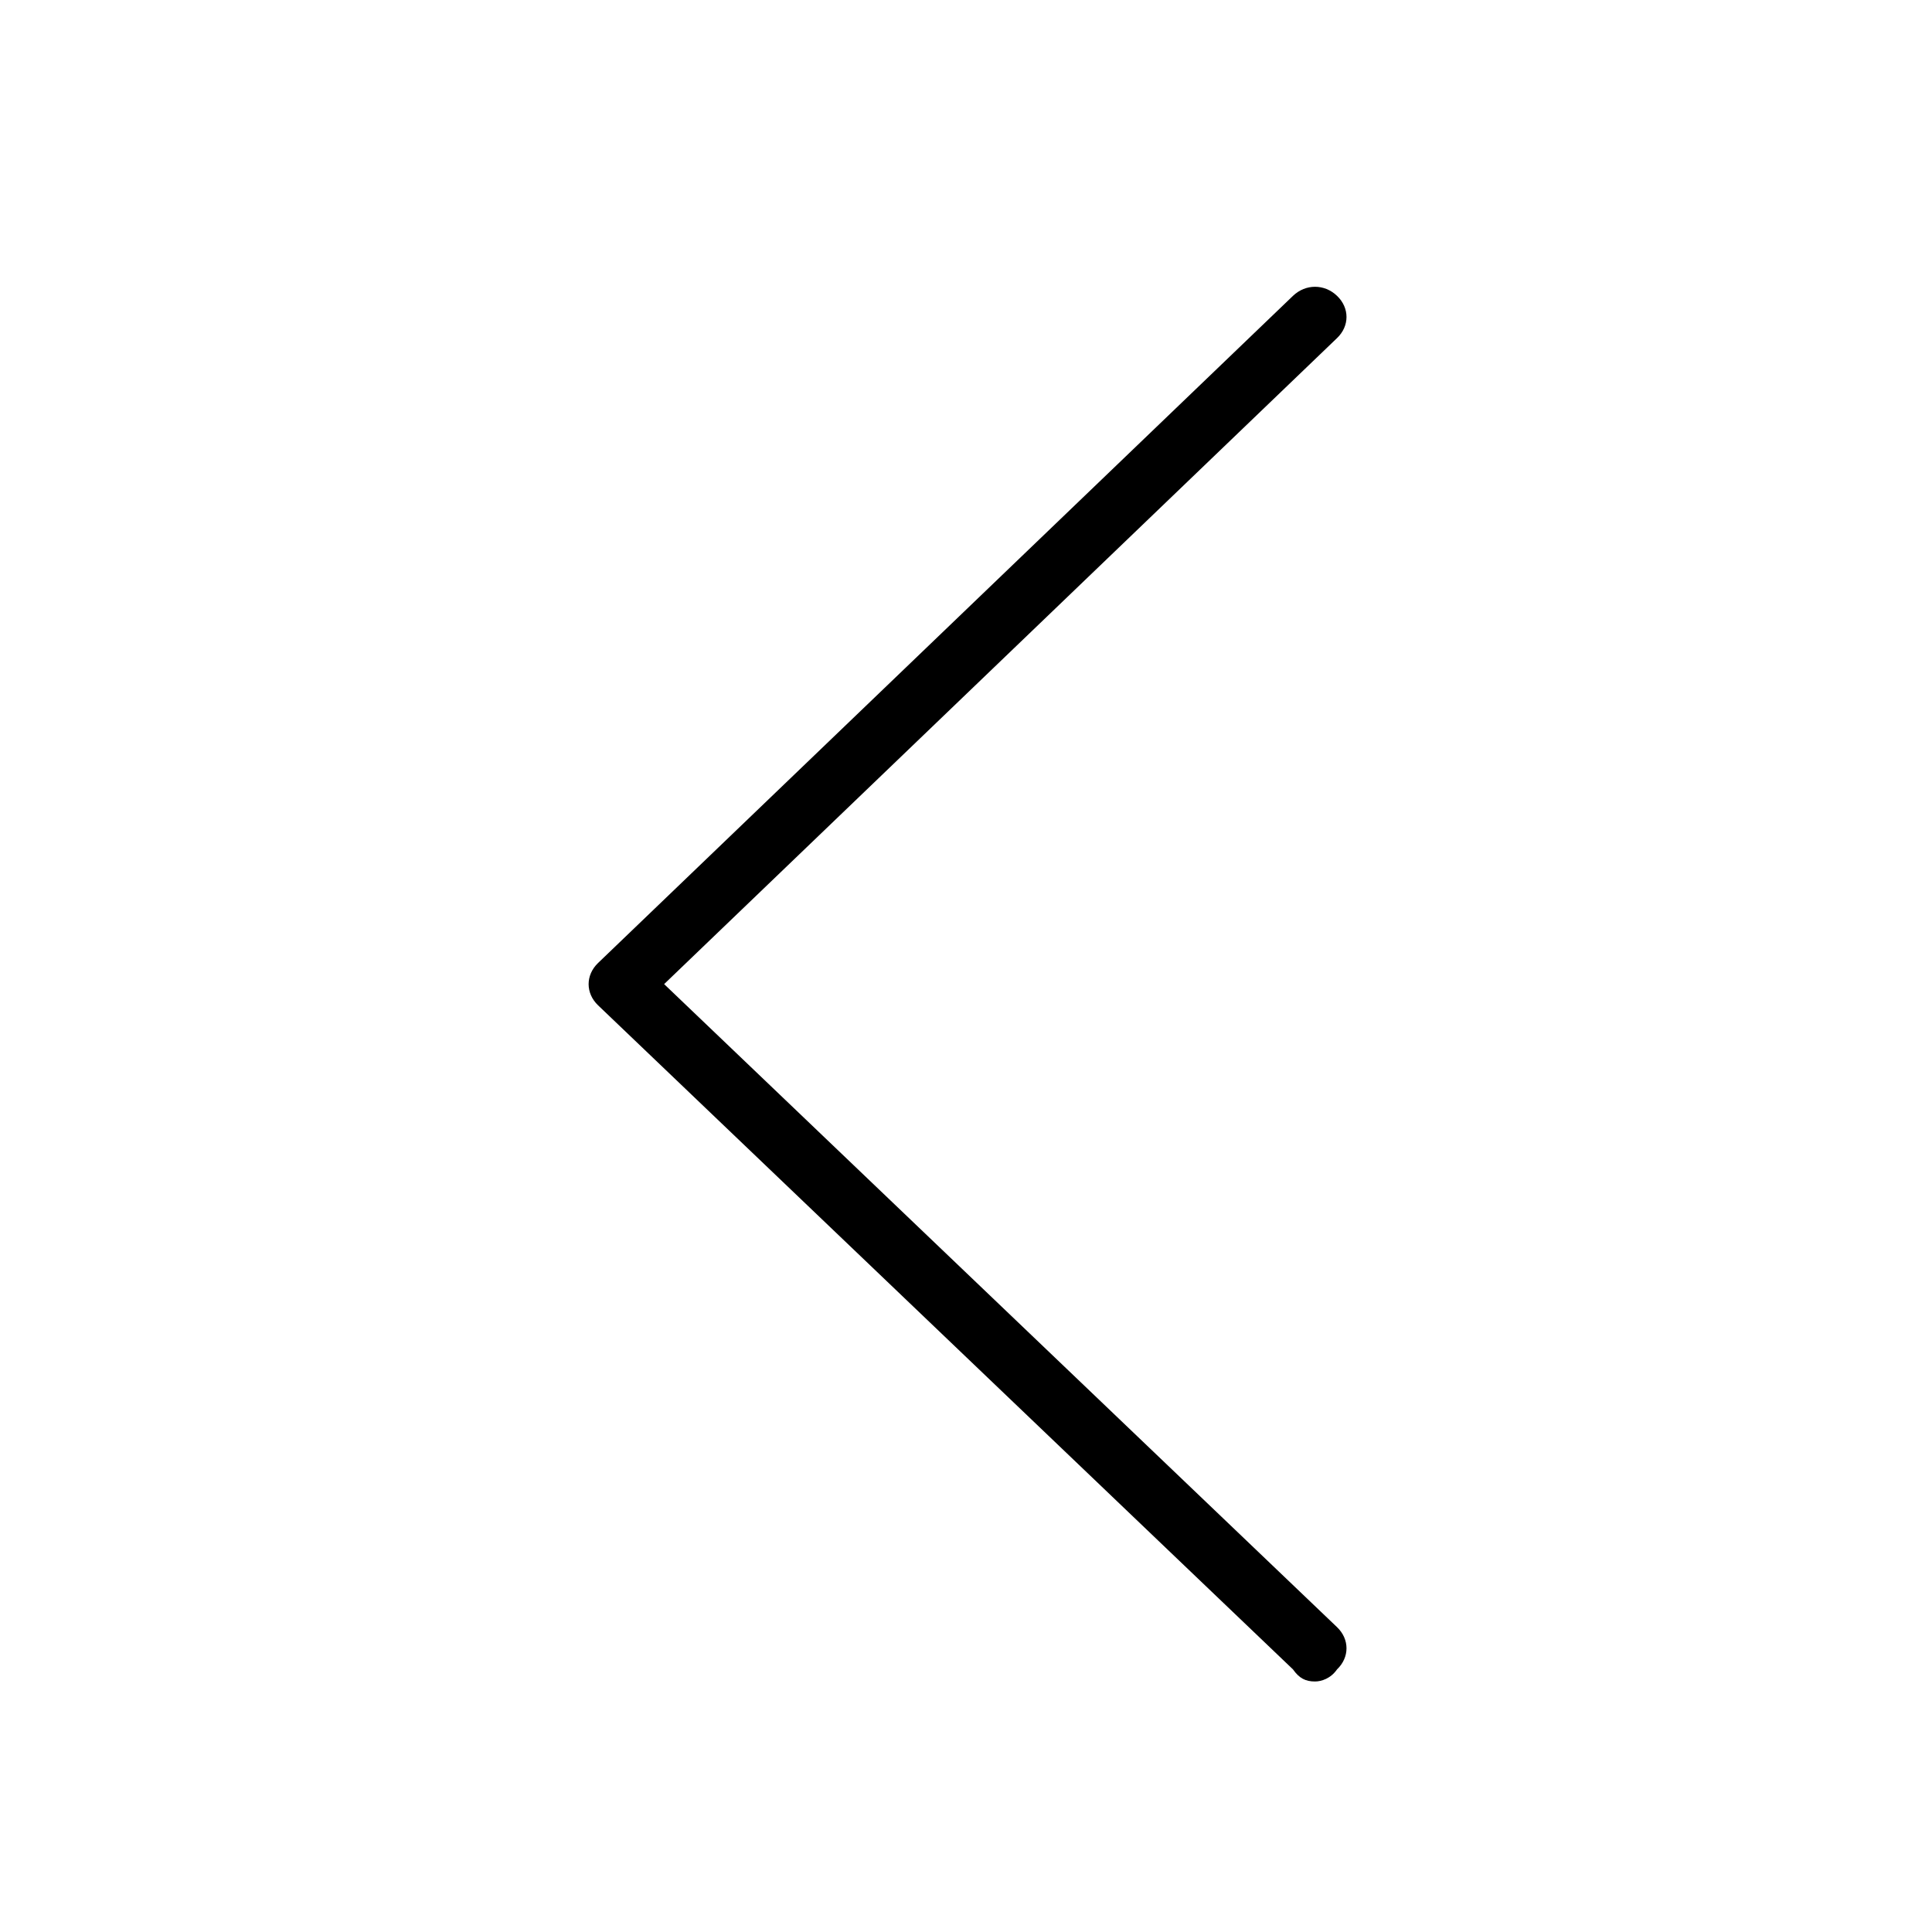
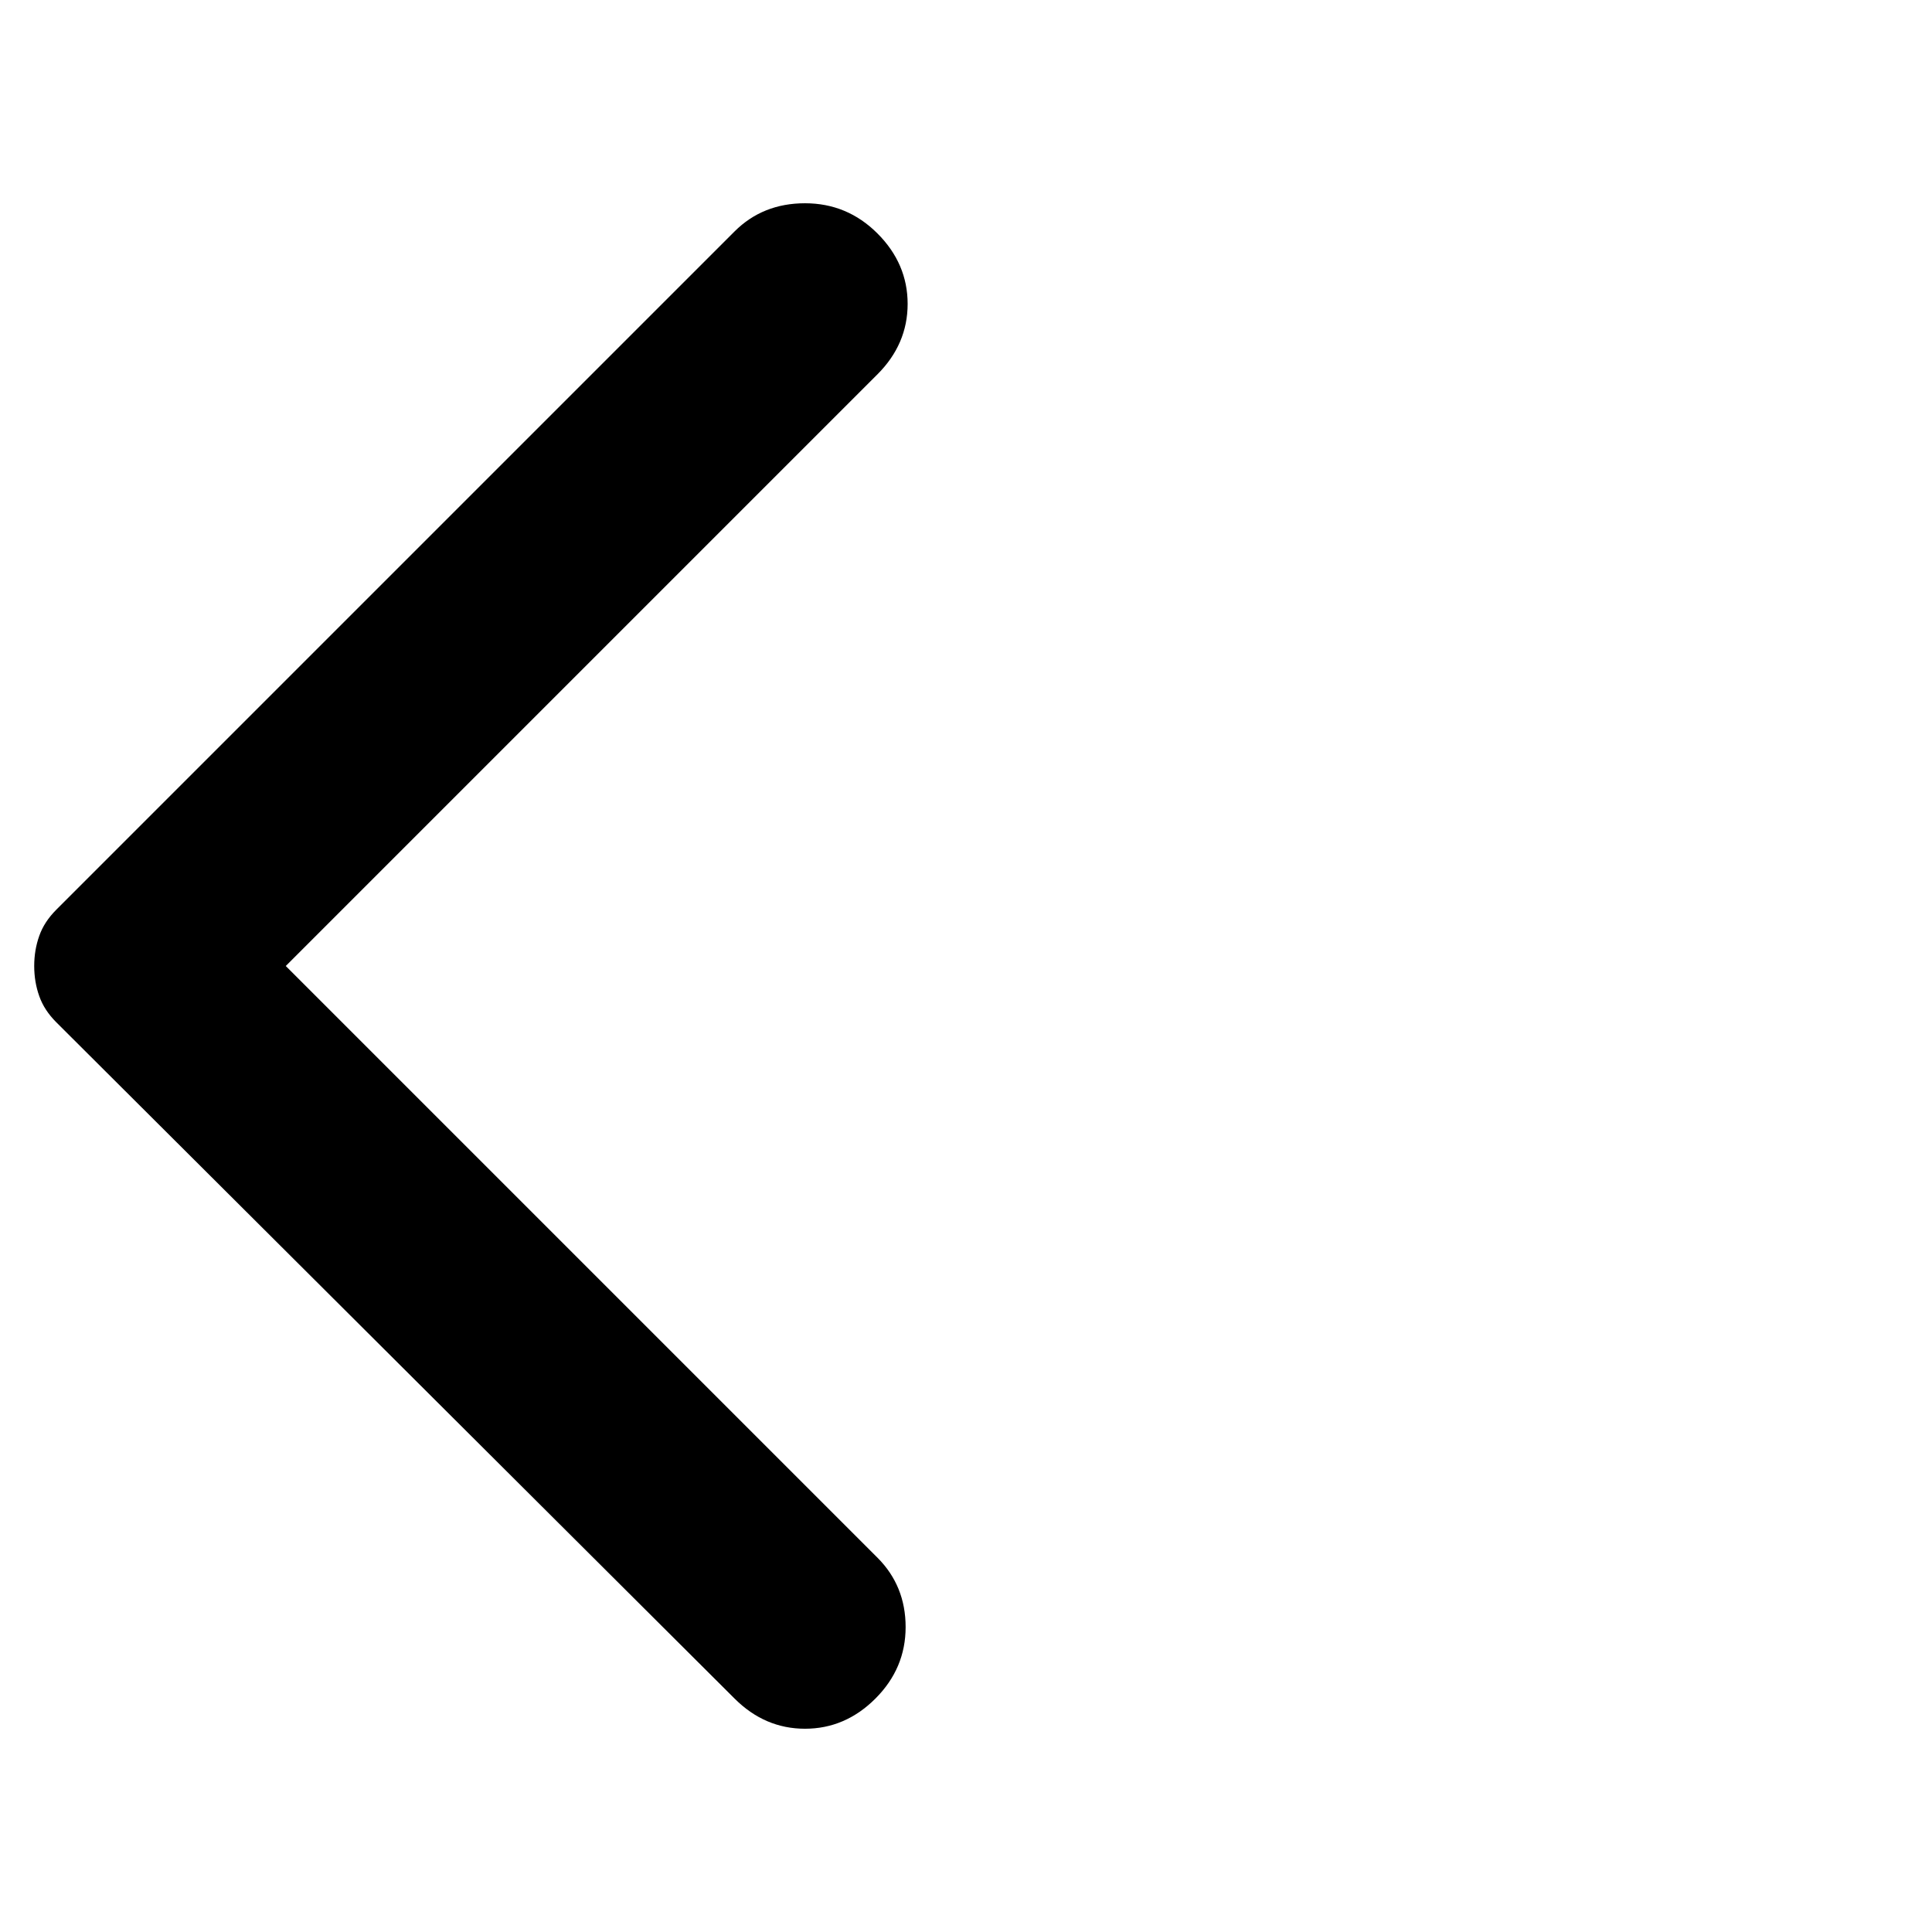
- <svg xmlns="http://www.w3.org/2000/svg" width="24px" height="24px" viewBox="0 0 24 24" version="1.1">
-   <defs />
-   <g id="Icons" stroke="none" stroke-width="1" fill-rule="evenodd">
-     <g id="MC-icon-set" transform="translate(-24, -936)" fill="#000000">
-       <g id="Directions" transform="translate(24, 888)">
-         <g id="Angle-Thin-Left" transform="translate(0, 48)">
-           <path d="M16.336,20.888 C16.219,20.888 16.141,20.85 16.062,20.738 L7.429,12.488 C7.273,12.338 7.273,12.113 7.429,11.963 L16.062,3.675 C16.219,3.525 16.453,3.525 16.609,3.675 C16.766,3.825 16.766,4.05 16.609,4.2 L8.25,12.225 L16.609,20.213 C16.766,20.363 16.766,20.588 16.609,20.738 C16.531,20.851 16.414,20.888 16.336,20.888 L16.336,20.888 Z" id="shape" />
-         </g>
-       </g>
-     </g>
-   </g>
+ <svg xmlns="http://www.w3.org/2000/svg" width="24" height="24" viewBox="0 0 24 24" fill="none">
+   <path d="M9.125 21.1L0.7 12.7C0.6 12.6 0.529 12.492 0.488 12.375C0.446 12.258 0.425 12.133 0.425 12C0.425 11.867 0.446 11.742 0.488 11.625C0.529 11.508 0.6 11.4 0.7 11.3L9.125 2.875C9.358 2.642 9.65 2.525 10 2.525C10.35 2.525 10.65 2.65 10.9 2.9C11.15 3.15 11.275 3.442 11.275 3.775C11.275 4.108 11.15 4.4 10.9 4.65L3.55 12L10.9 19.35C11.133 19.583 11.25 19.871 11.25 20.212C11.25 20.554 11.125 20.85 10.875 21.1C10.625 21.35 10.333 21.475 10 21.475C9.667 21.475 9.375 21.35 9.125 21.1V21.1Z" fill="black" />
</svg>
